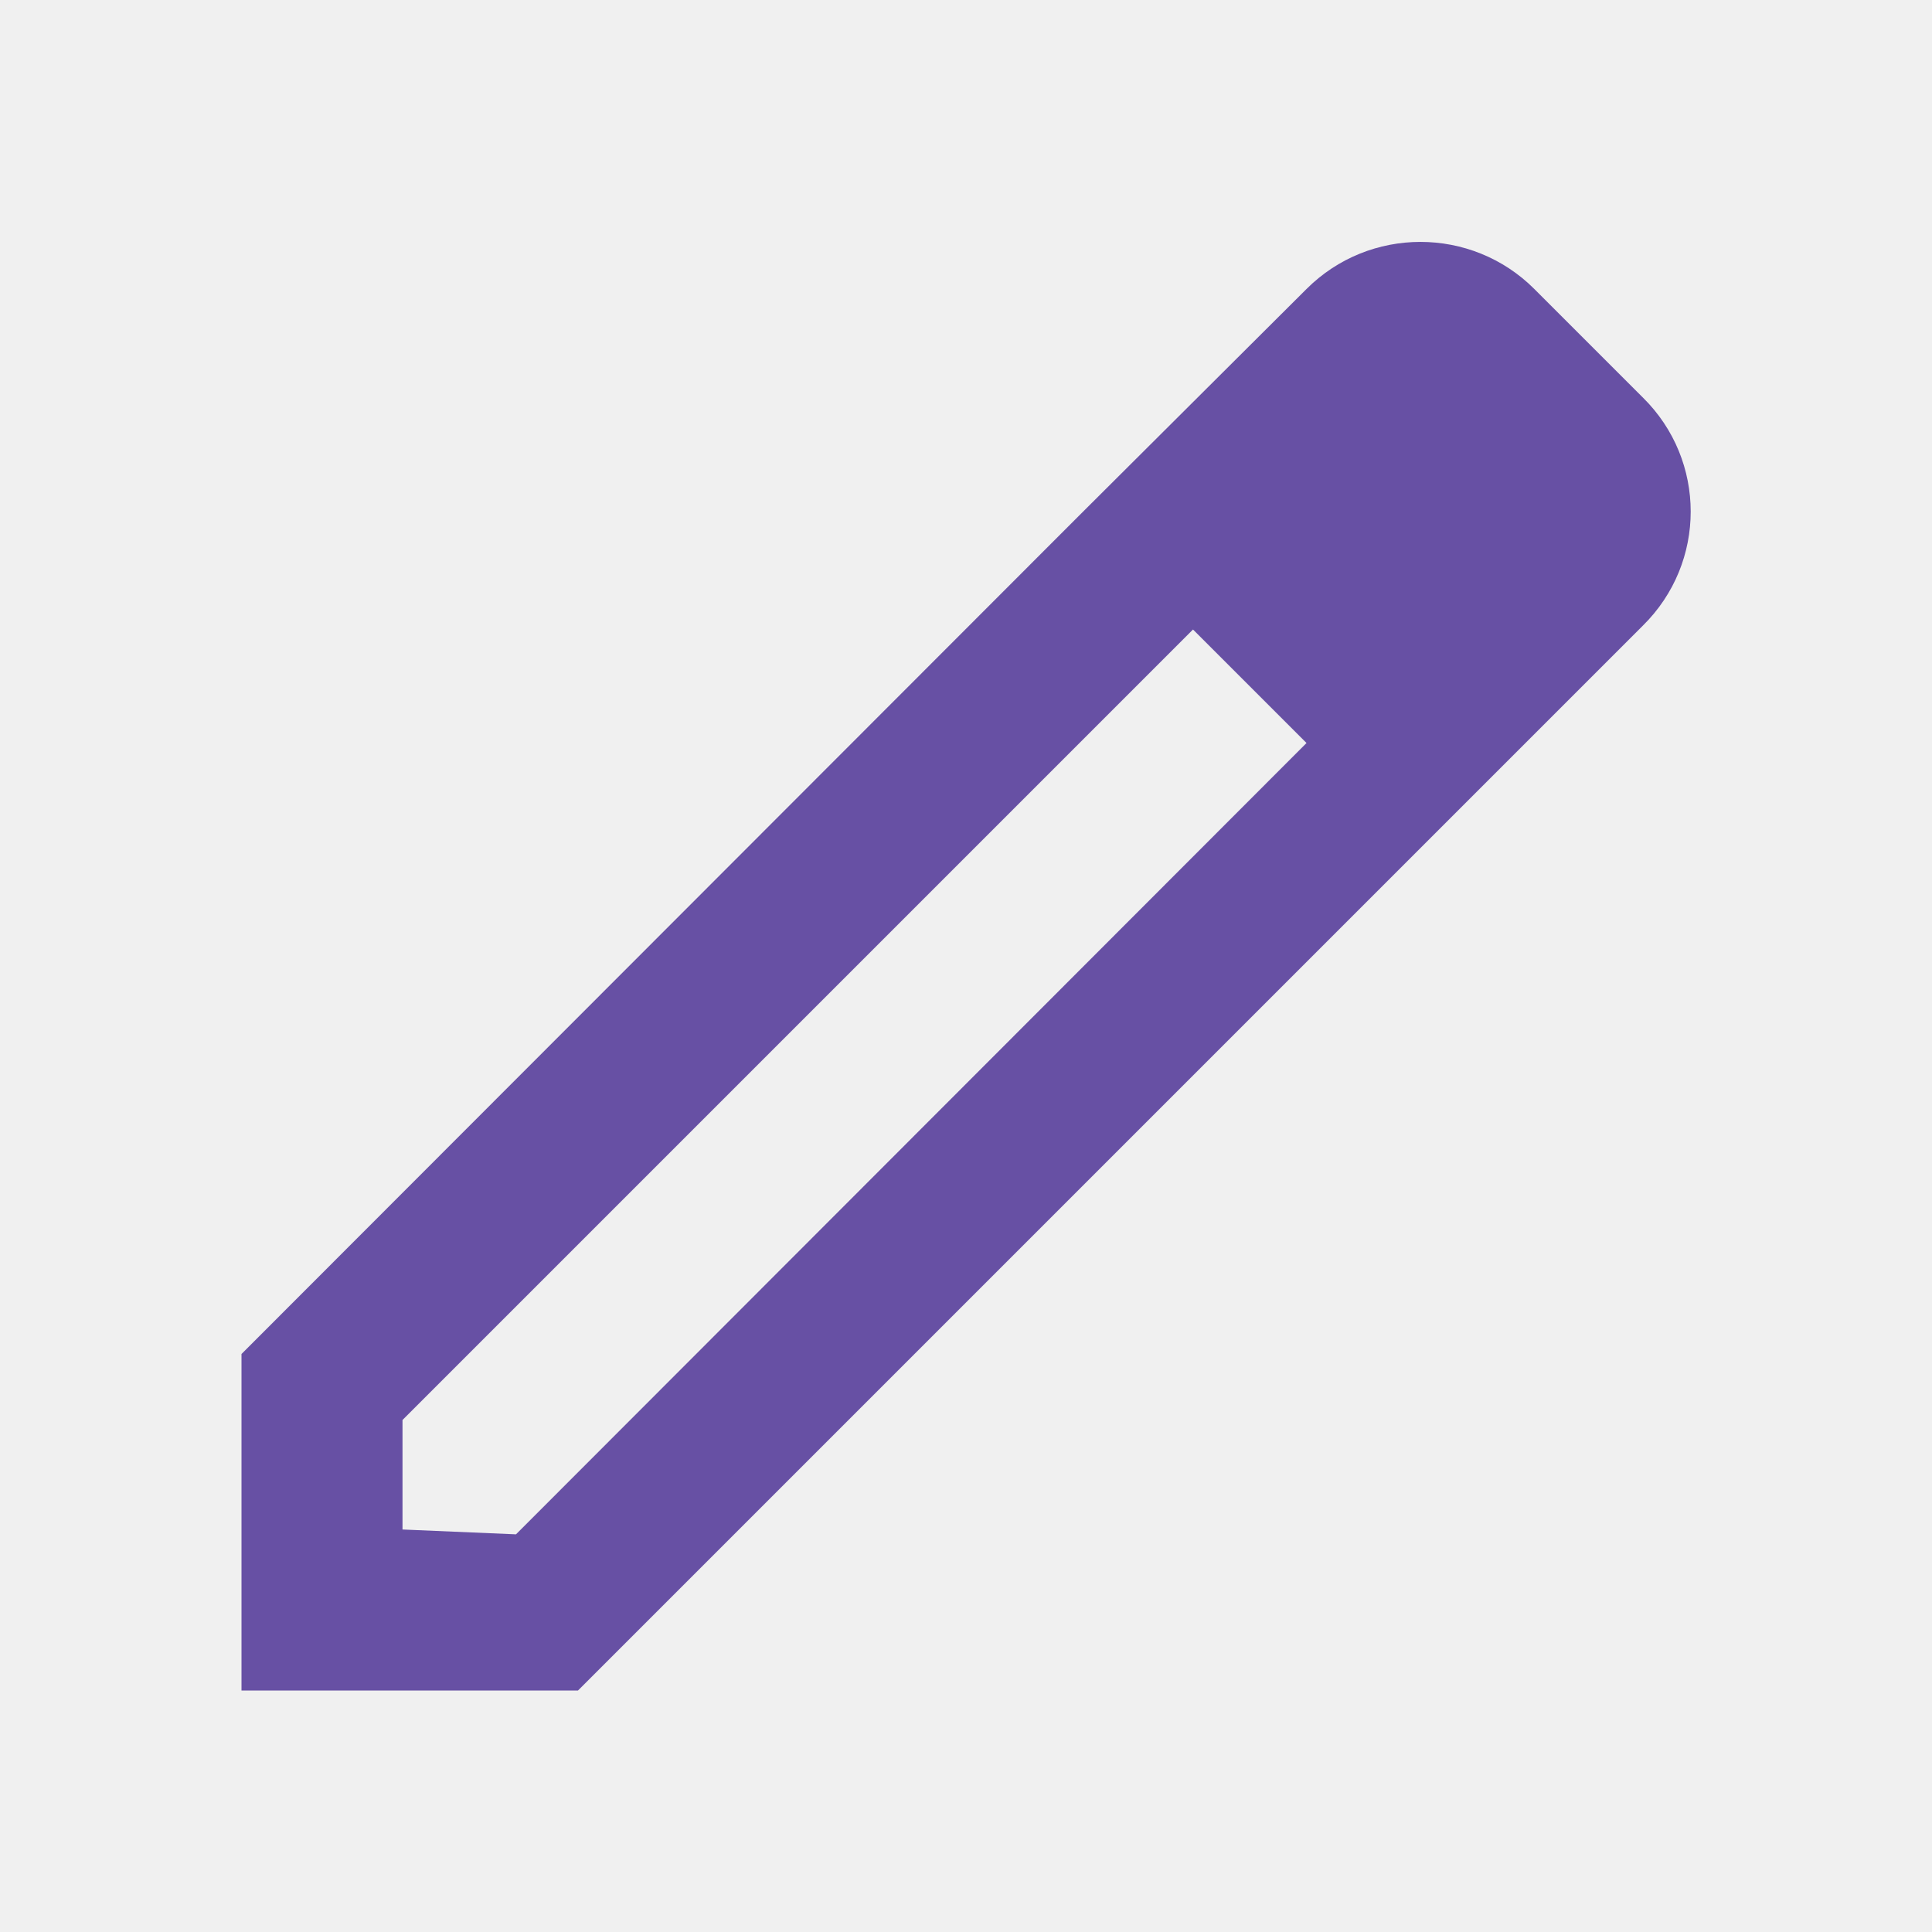
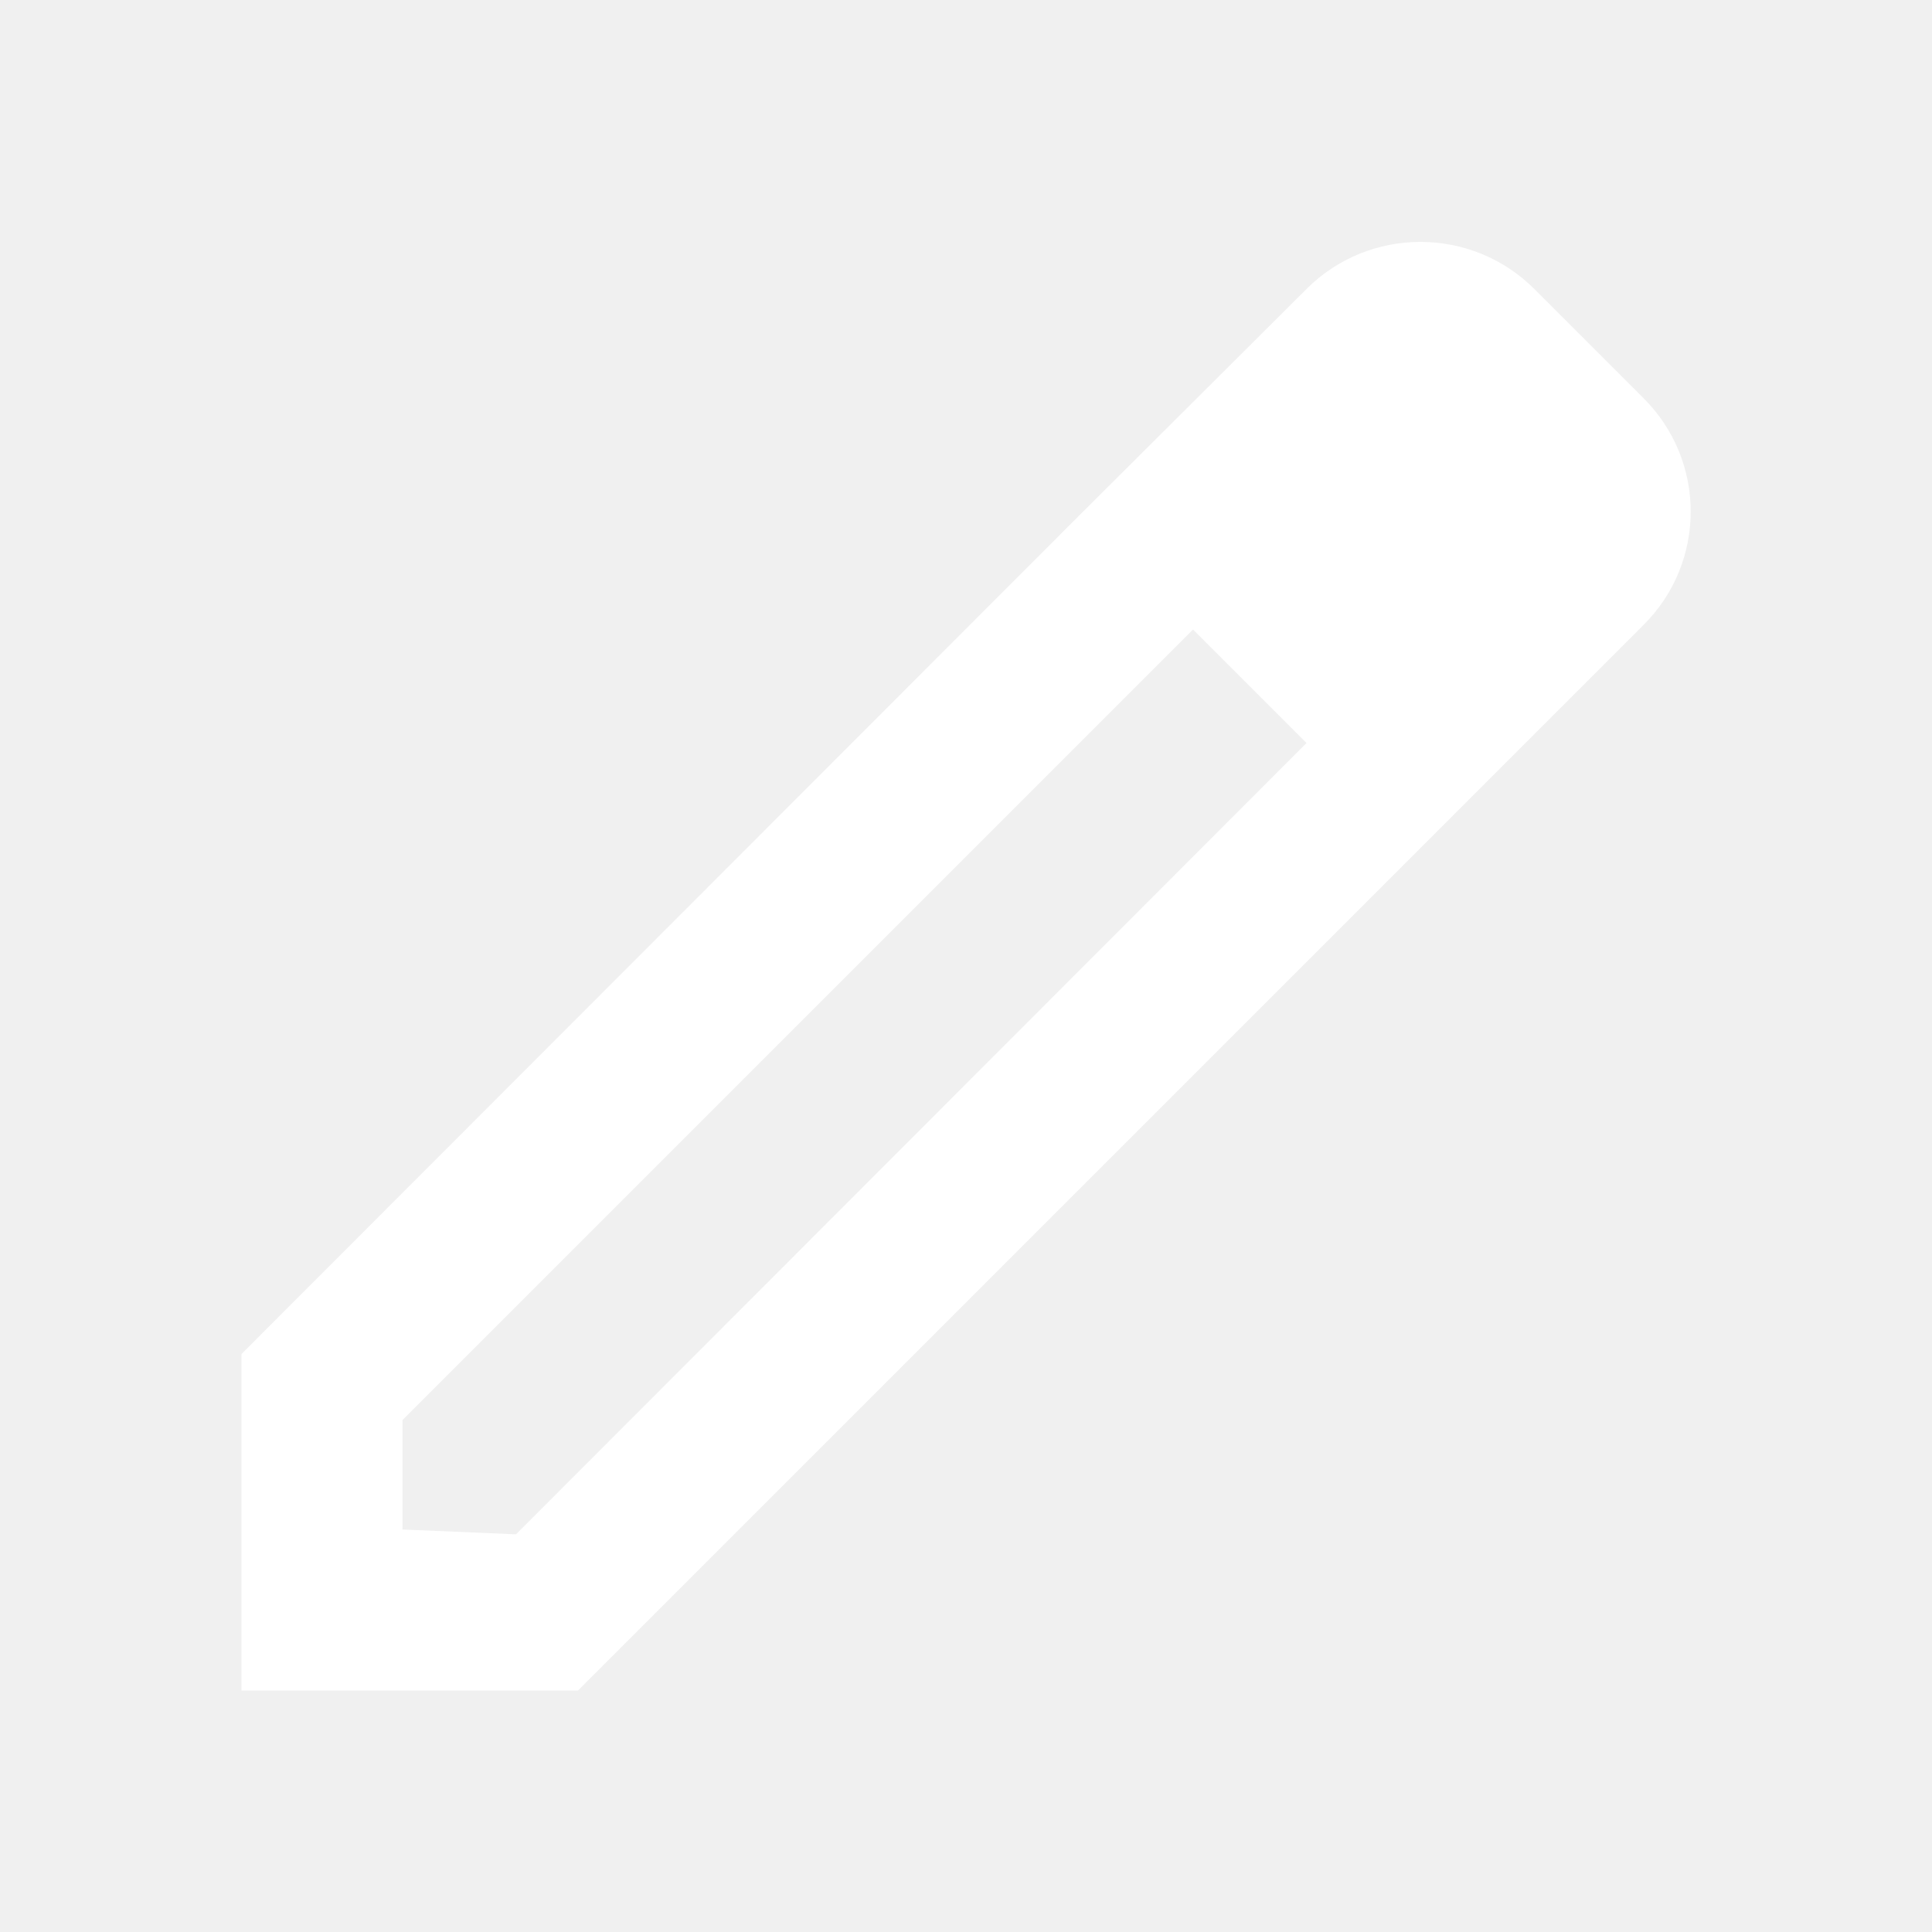
- <svg xmlns="http://www.w3.org/2000/svg" width="24" height="24" viewBox="0 0 24 24" fill="none">
-   <path fill-rule="evenodd" clip-rule="evenodd" d="M19.06 3.59L20.41 4.94C21.2 5.72 21.2 6.99 20.41 7.77L7.18 21H3V16.82L13.4 6.41L16.23 3.59C17.01 2.81 18.28 2.81 19.06 3.59ZM5 19L6.41 19.06L16.23 9.23L14.82 7.82L5 17.64V19Z" fill="#6750A4" />
+ <svg xmlns="http://www.w3.org/2000/svg" width="24" height="24" viewBox="0 0 24 24">
+   <path id="path1" fill="#ffffff" fill-rule="evenodd" stroke="none" d="M 19.06 3.59 L 20.41 4.94 C 21.2 5.72 21.2 6.99 20.41 7.77 L 7.18 21 L 3 21 L 3 16.82 L 13.4 6.41 L 16.23 3.59 C 17.01 2.81 18.28 2.81 19.06 3.59 Z M 5 19 L 6.41 19.06 L 16.23 9.23 L 14.82 7.82 L 5 17.64 L 5 19 Z" />
</svg>
